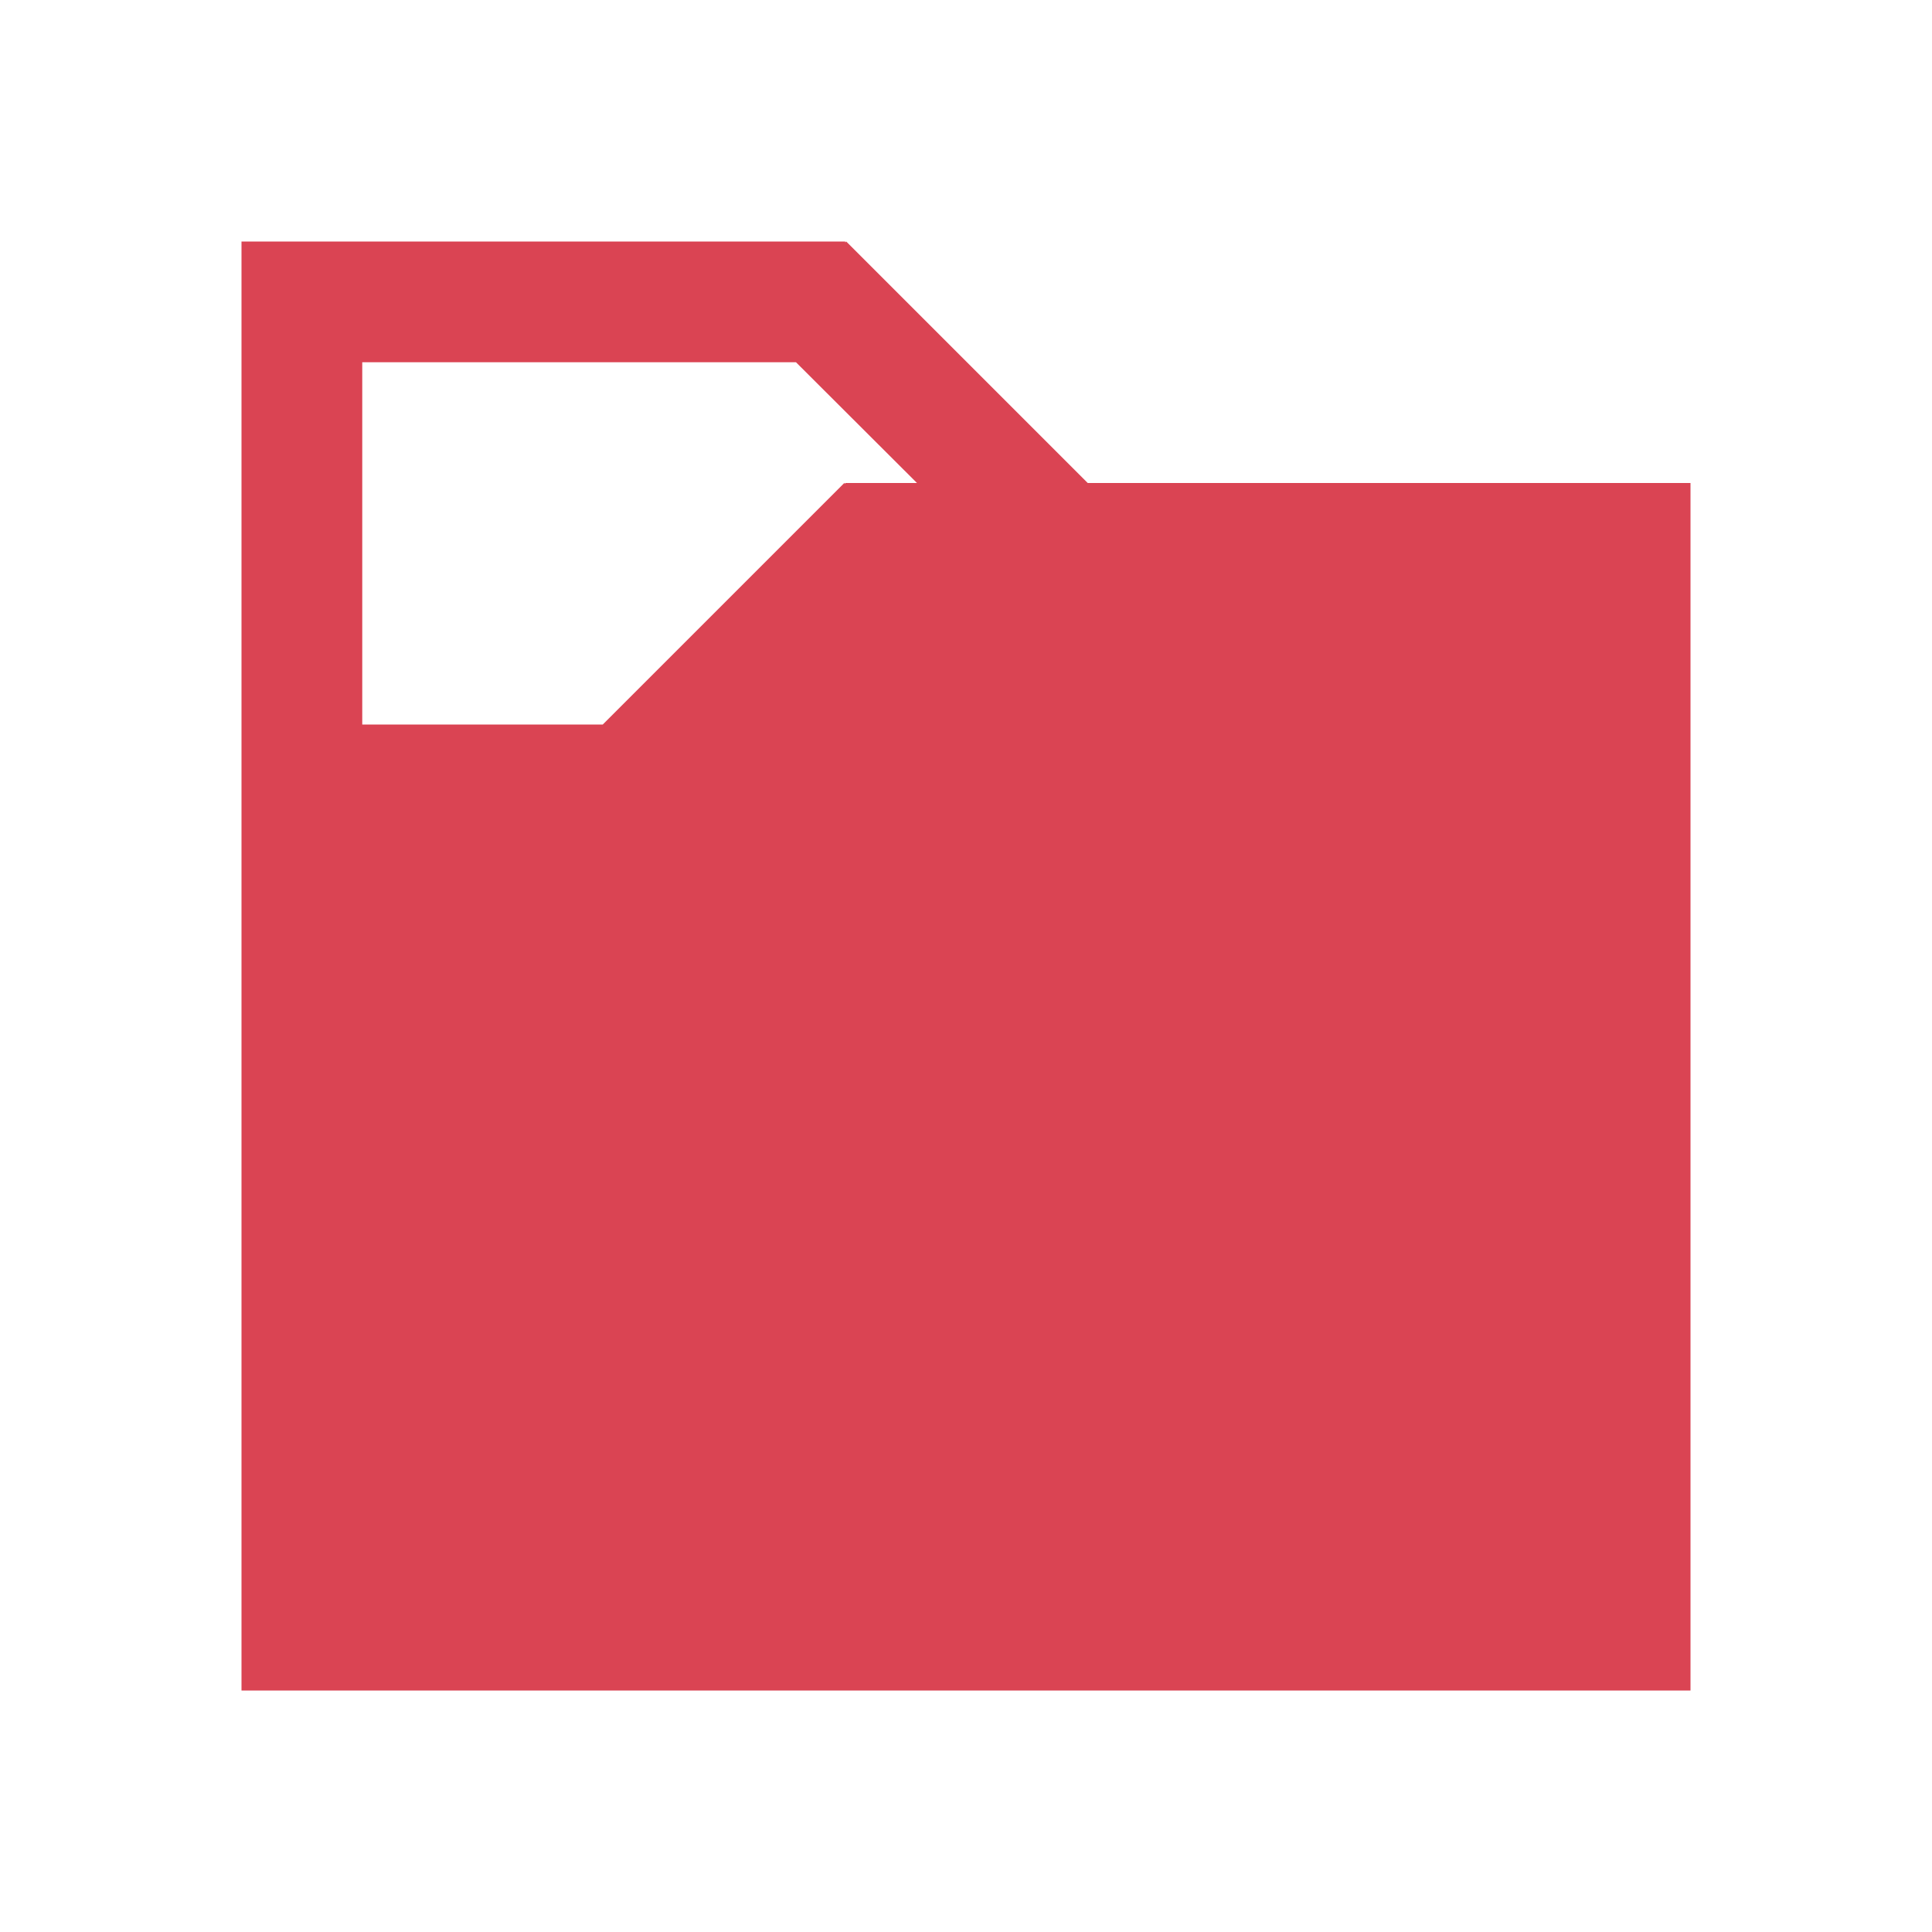
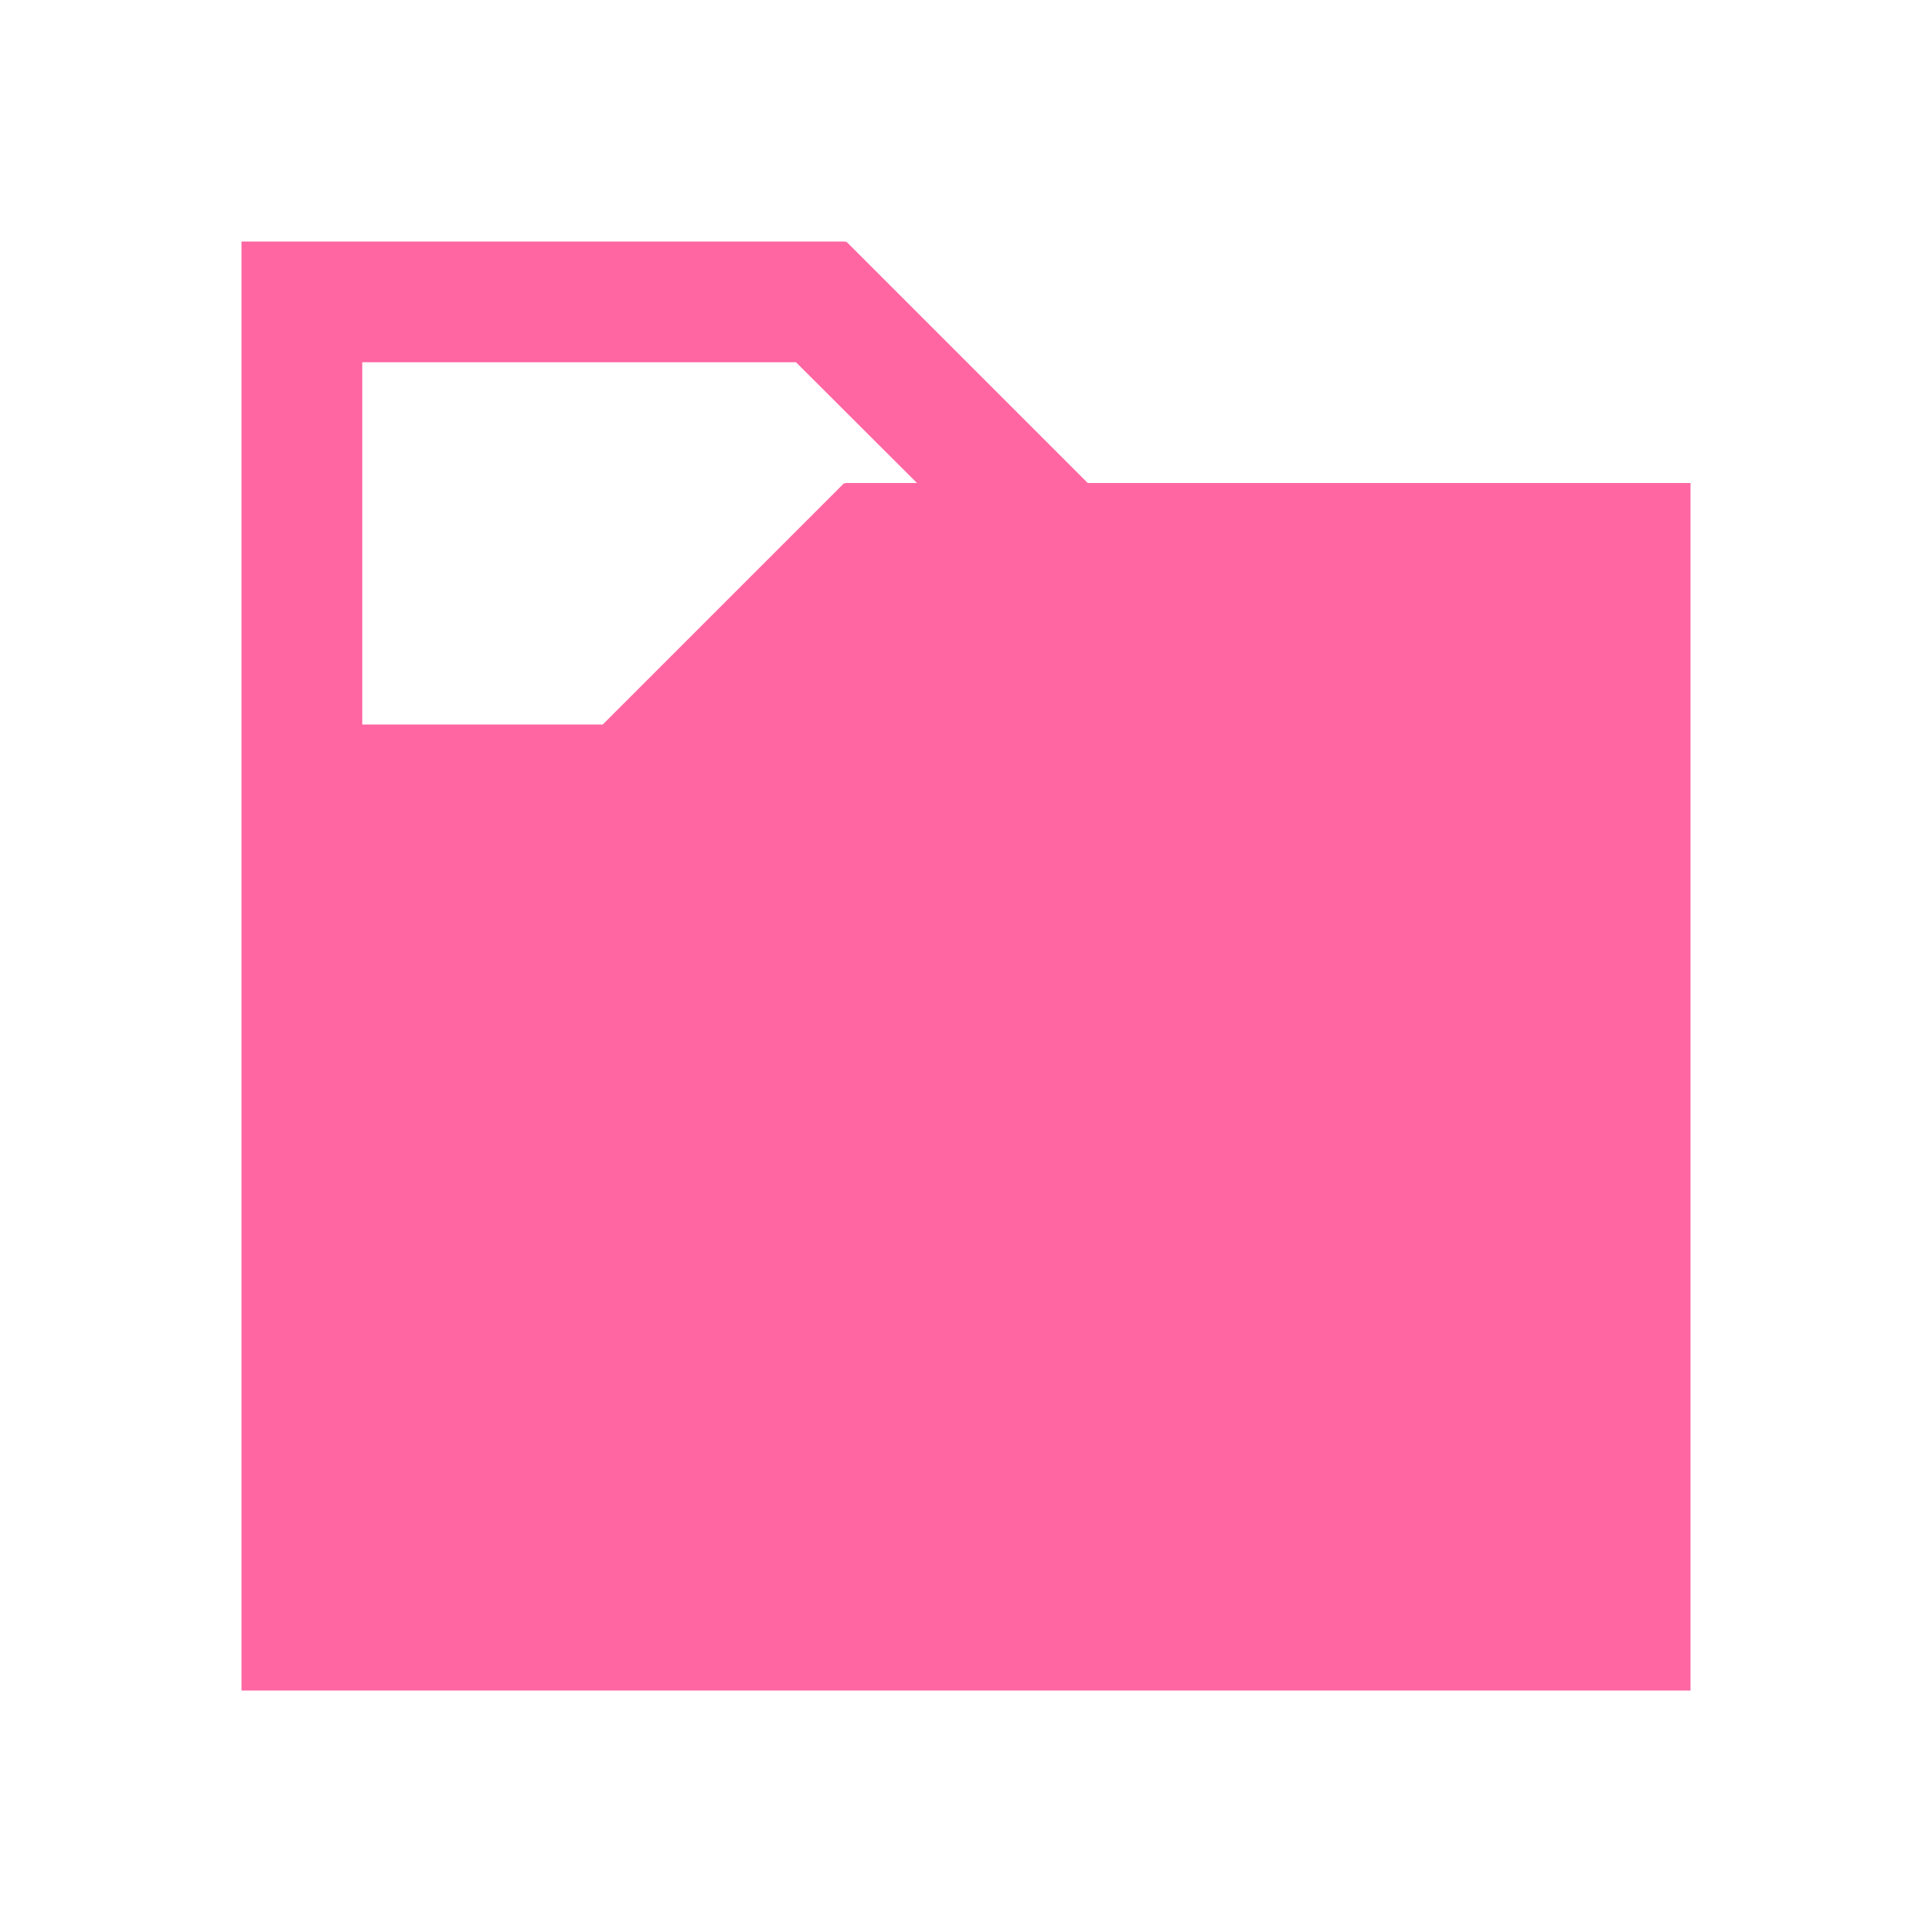
- <svg xmlns="http://www.w3.org/2000/svg" viewBox="0 0 16 16" version="1.1" id="svg3">
-   <defs id="defs7" />
-   <path style="fill:#da4453;fill-opacity:1;stroke:none" d="M 2 2 L 2 3 L 2 6 L 2 7 L 2 13 L 2 14 L 14 14 L 14 13 L 14 6 L 14 5 L 14 4 L 9.008 4 L 7.008 2 L 7 2.008 L 7 2 L 3 2 L 2 2 z M 3 3 L 6.592 3 L 7.594 4 L 7 4 L 7 4.008 L 6.992 4 L 4.992 6 L 3 6 L 3 3 z " id="path823" />
+ <svg xmlns="http://www.w3.org/2000/svg" id="svg3" version="1.1" viewBox="0 0 16 16">
+   <path id="path823" d="m2 2v1 3 1 6 1h12v-1-7-1-1h-4.992l-2-2-0.008 0.008v-0.008h-4-1zm1 1h3.592l1.002 1h-0.594v0.008l-0.008-0.008-2 2h-1.992v-3z" style="fill:#ff66a2" />
</svg>
